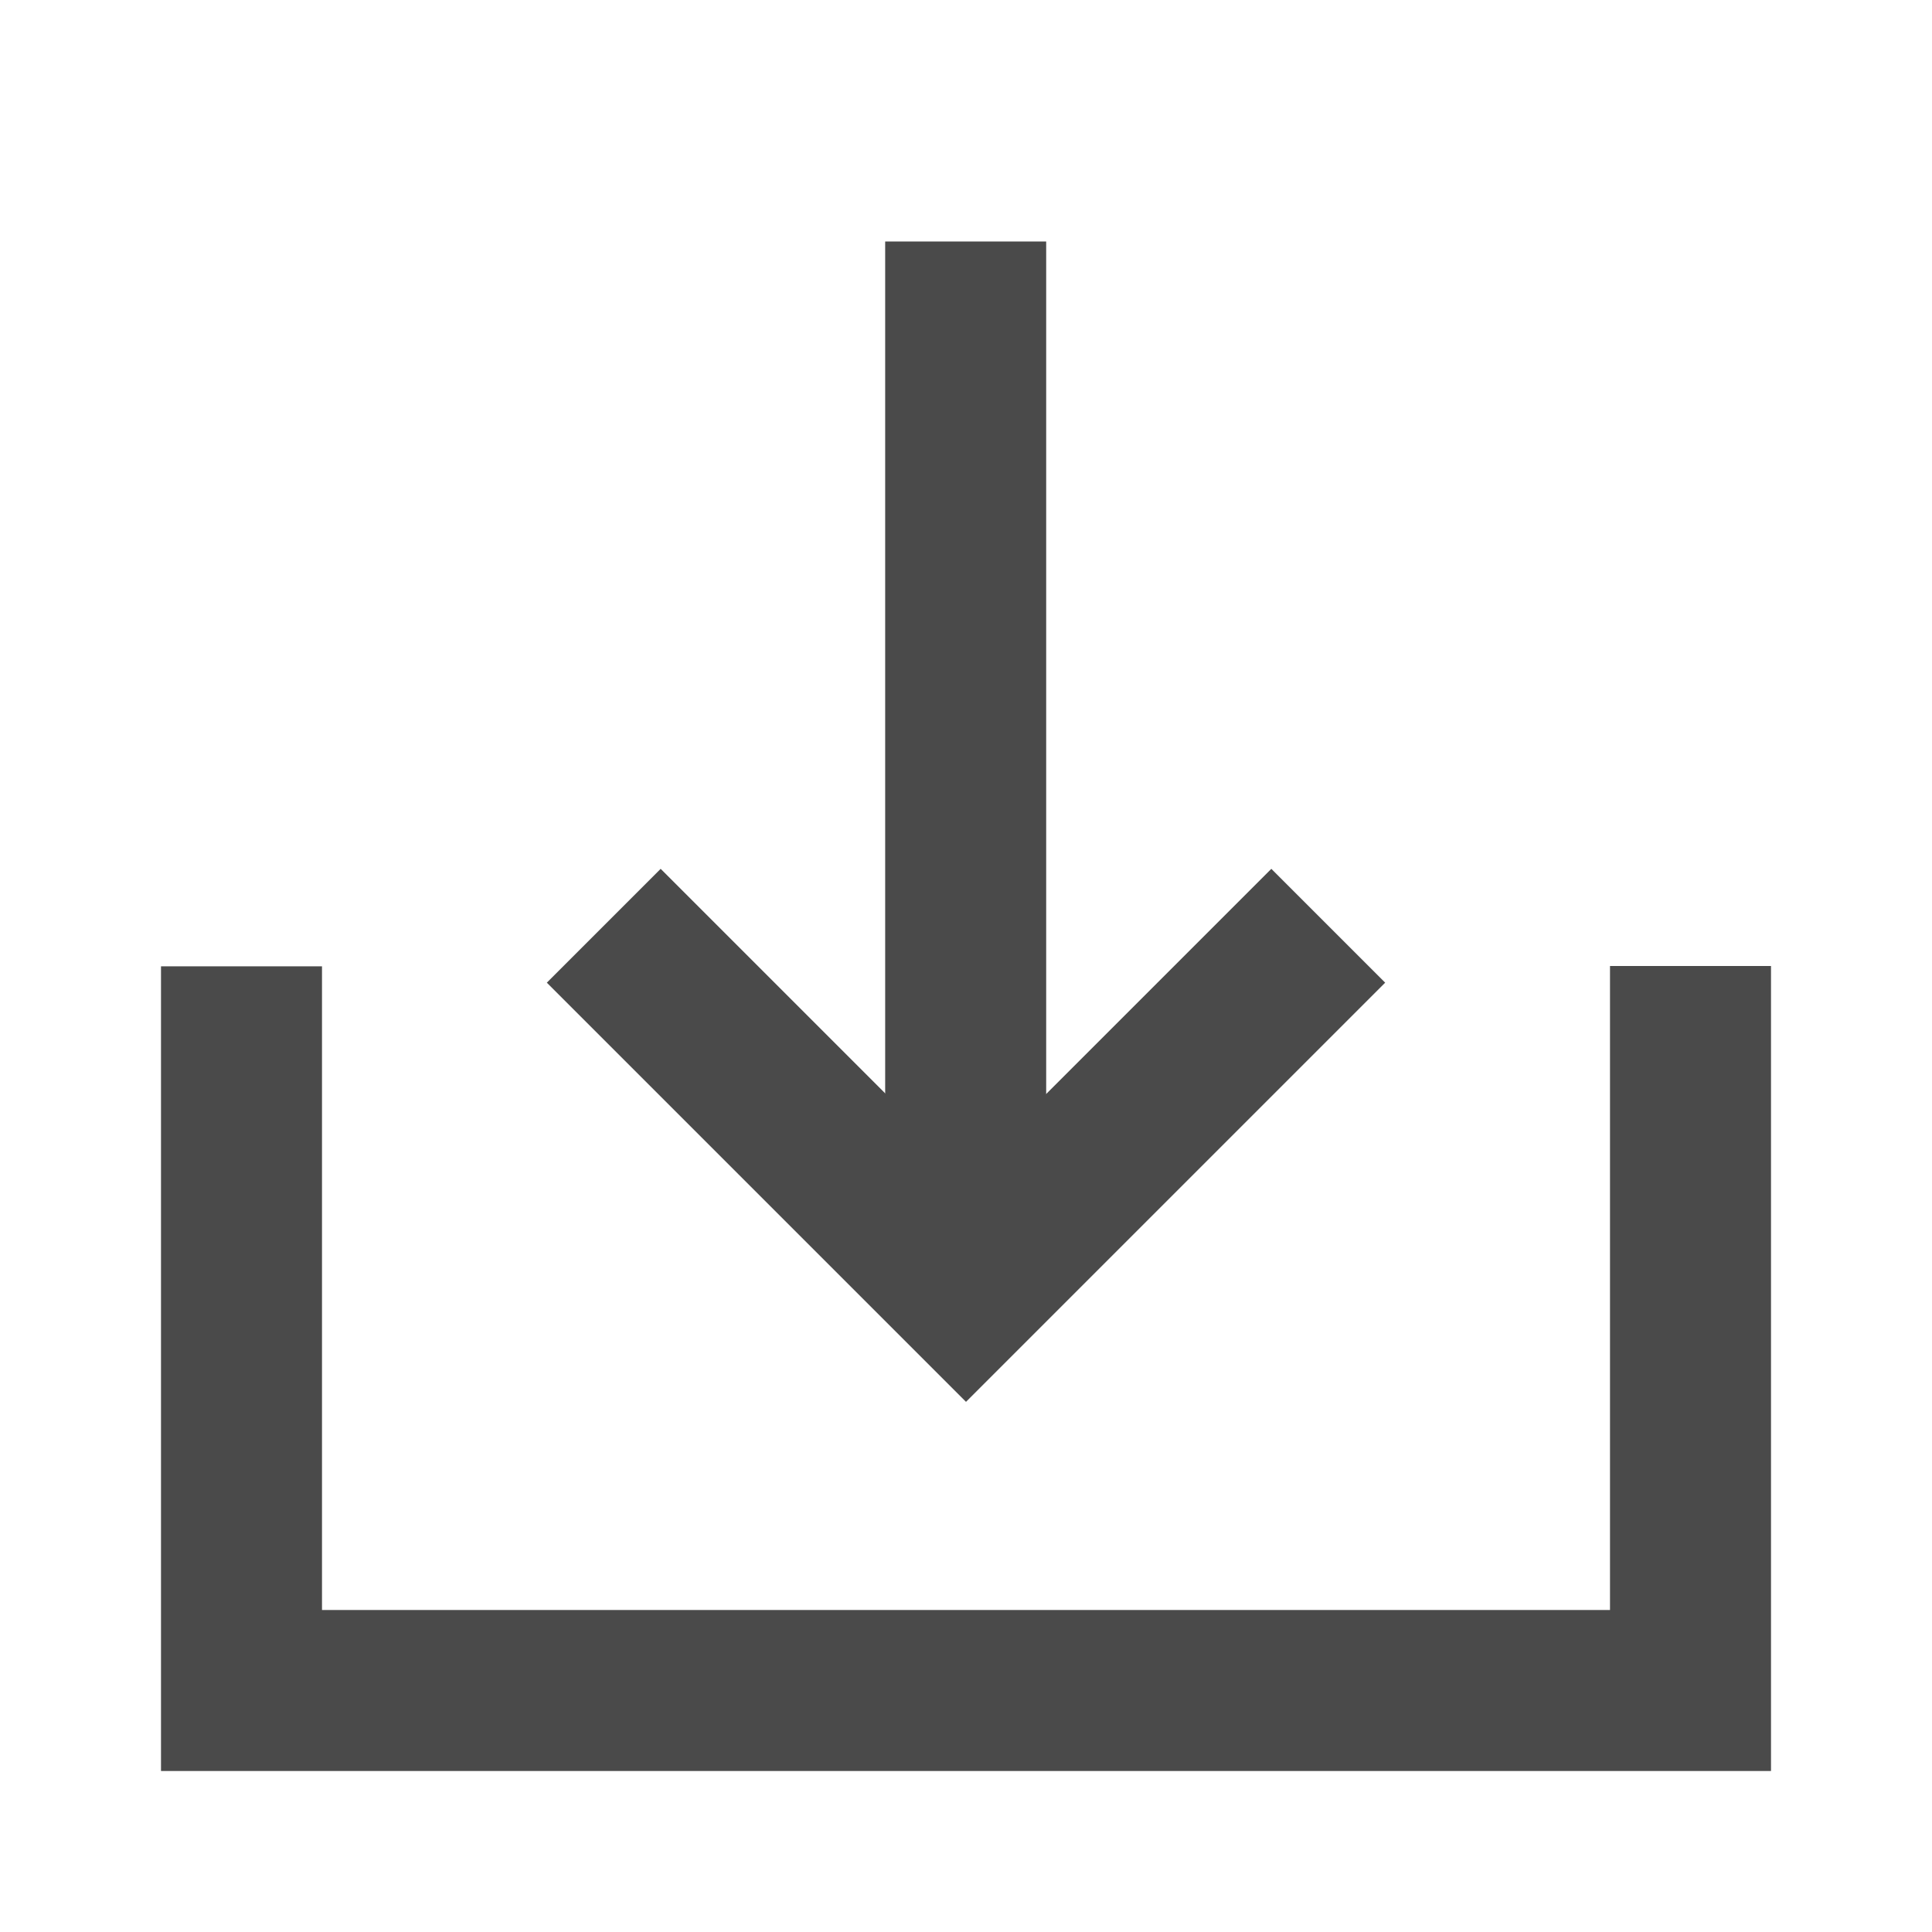
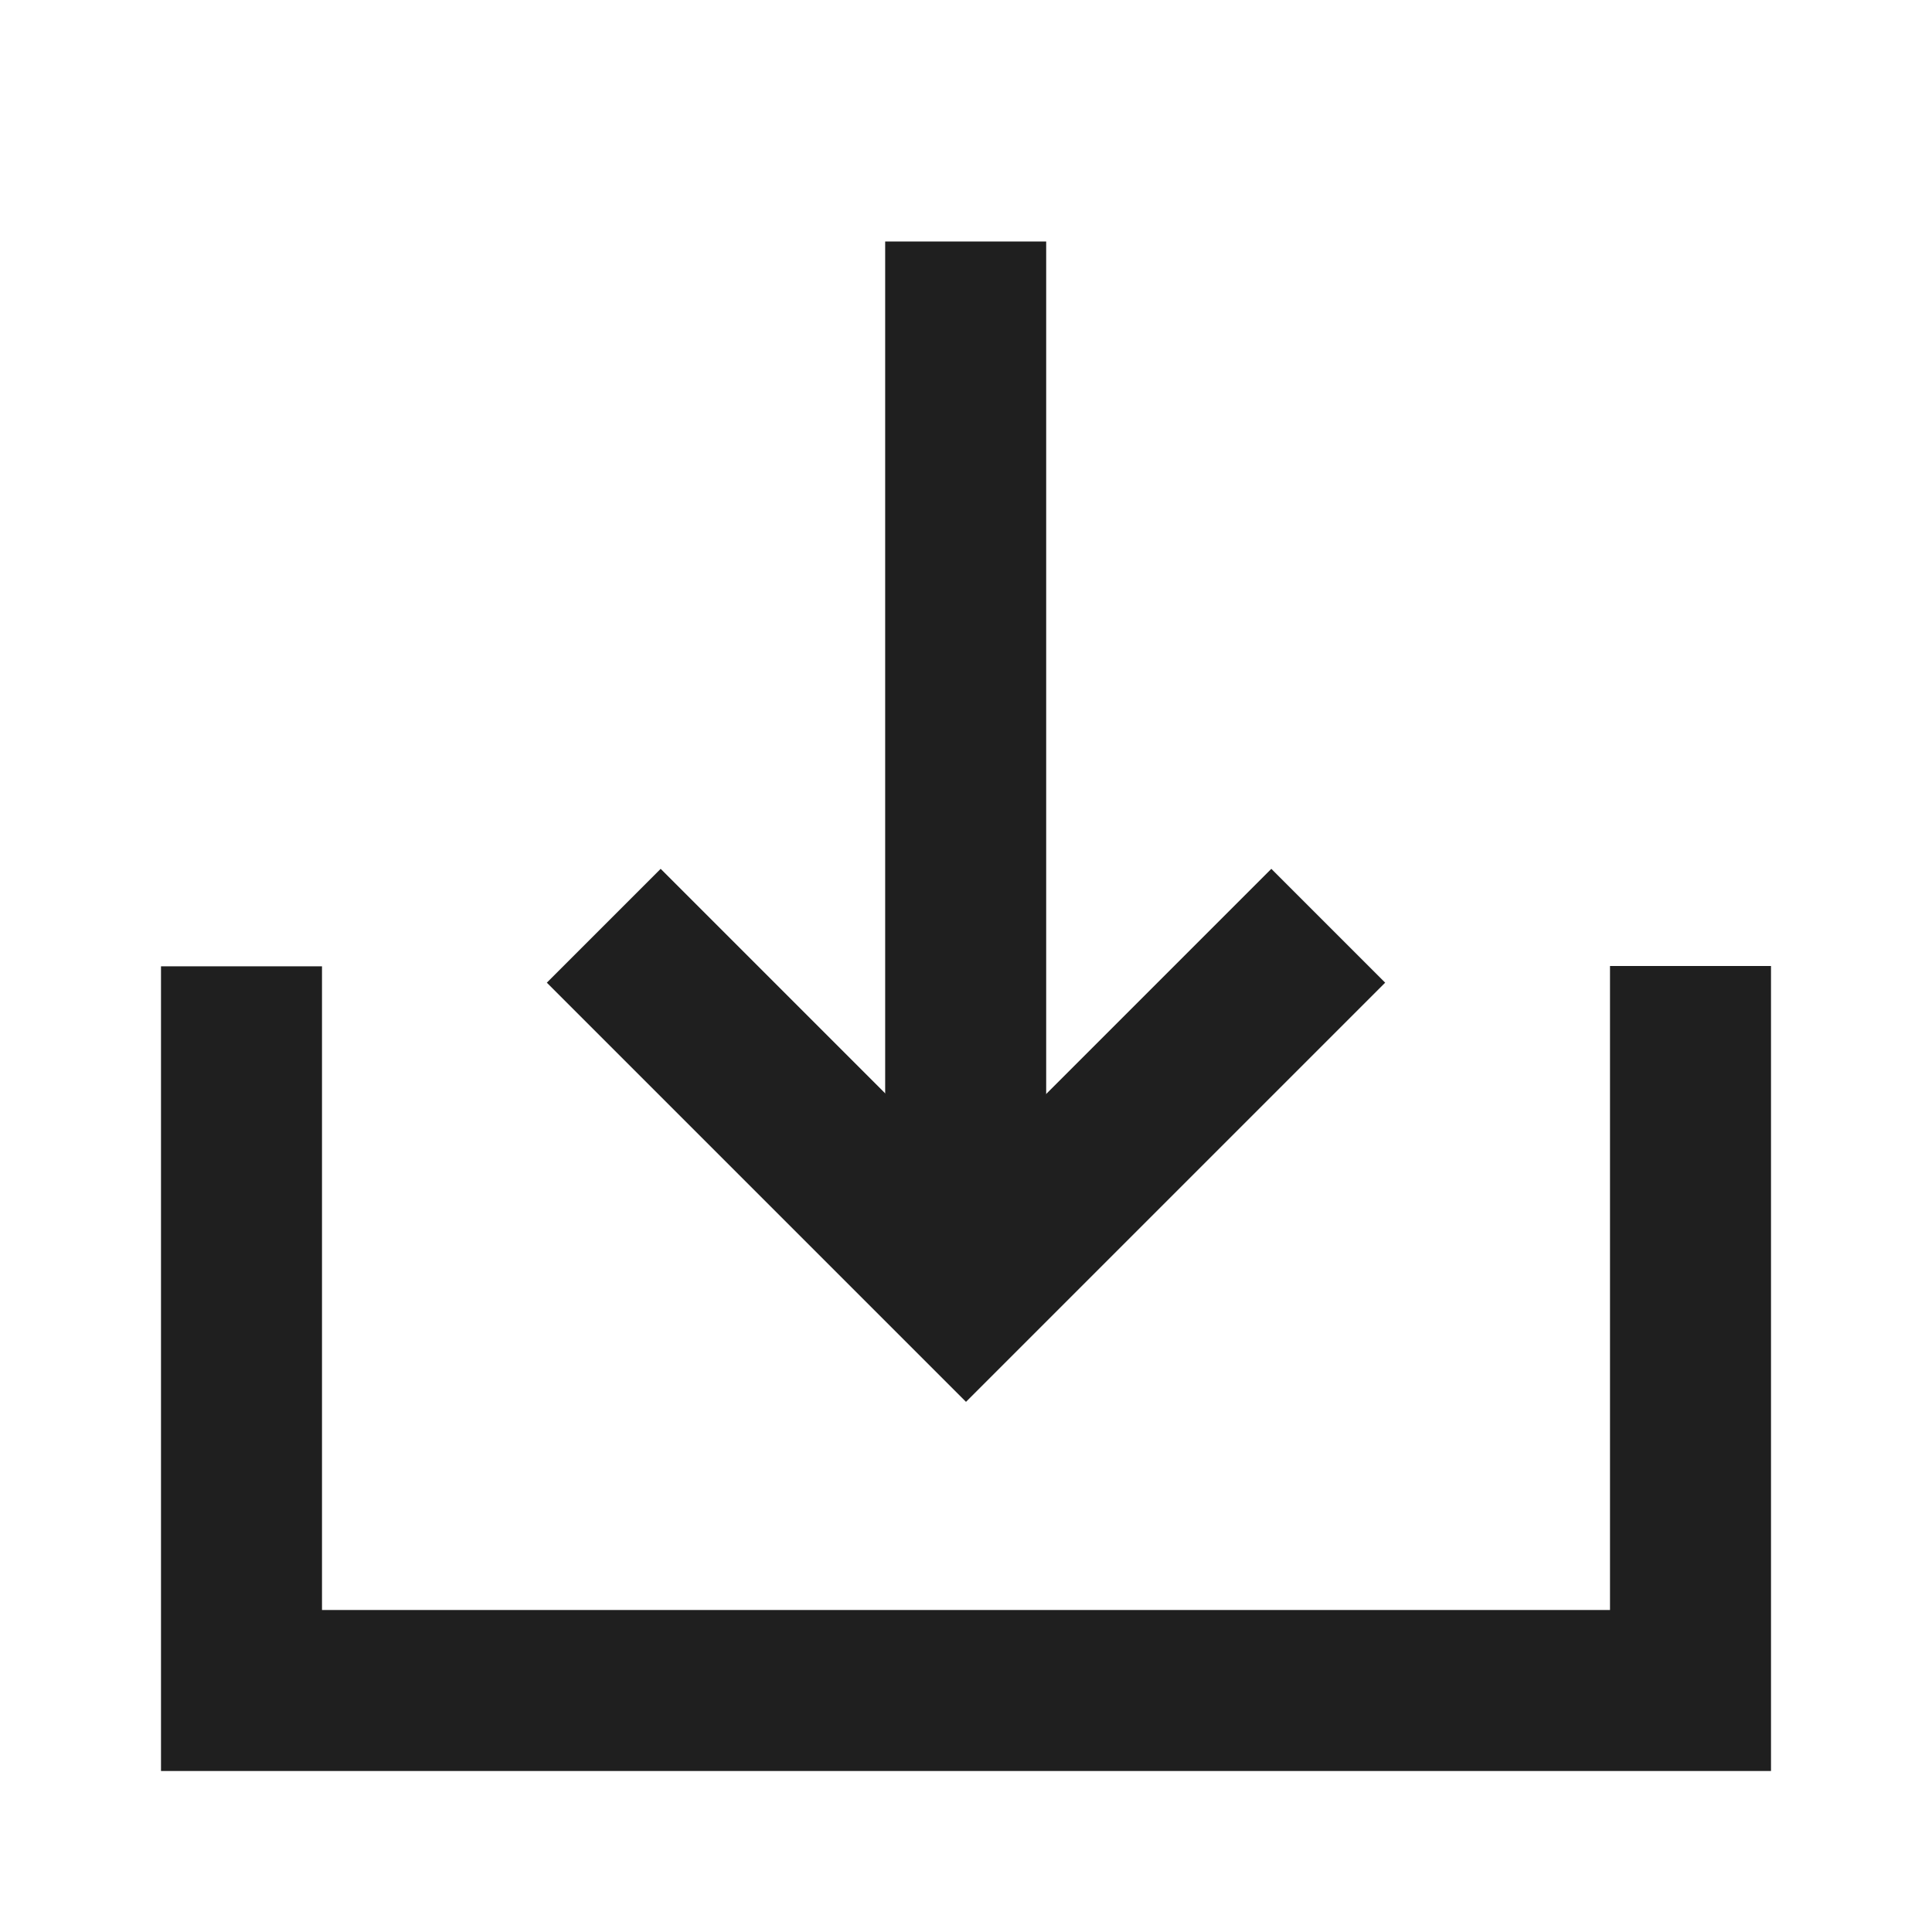
<svg xmlns="http://www.w3.org/2000/svg" width="16" height="16" viewBox="0 0 48 48" fill="none">
-   <path d="M6 24.008V42H42V24" stroke="#4a4a4a" stroke-width="4" stroke-linecap="butt" stroke-linejoin="miter" />
-   <path d="M33 23L24 32L15 23" stroke="#4a4a4a" stroke-width="4" stroke-linecap="butt" stroke-linejoin="miter" />
-   <path d="M23.992 6V32" stroke="#4a4a4a" stroke-width="4" stroke-linecap="butt" stroke-linejoin="miter" />
+   <path d="M6 24.008V42H42V24" stroke="#1f1f1f" stroke-width="4" stroke-linecap="butt" stroke-linejoin="miter" />
+   <path d="M33 23L24 32L15 23" stroke="#1f1f1f" stroke-width="4" stroke-linecap="butt" stroke-linejoin="miter" />
+   <path d="M23.992 6V32" stroke="#1f1f1f" stroke-width="4" stroke-linecap="butt" stroke-linejoin="miter" />
</svg>
